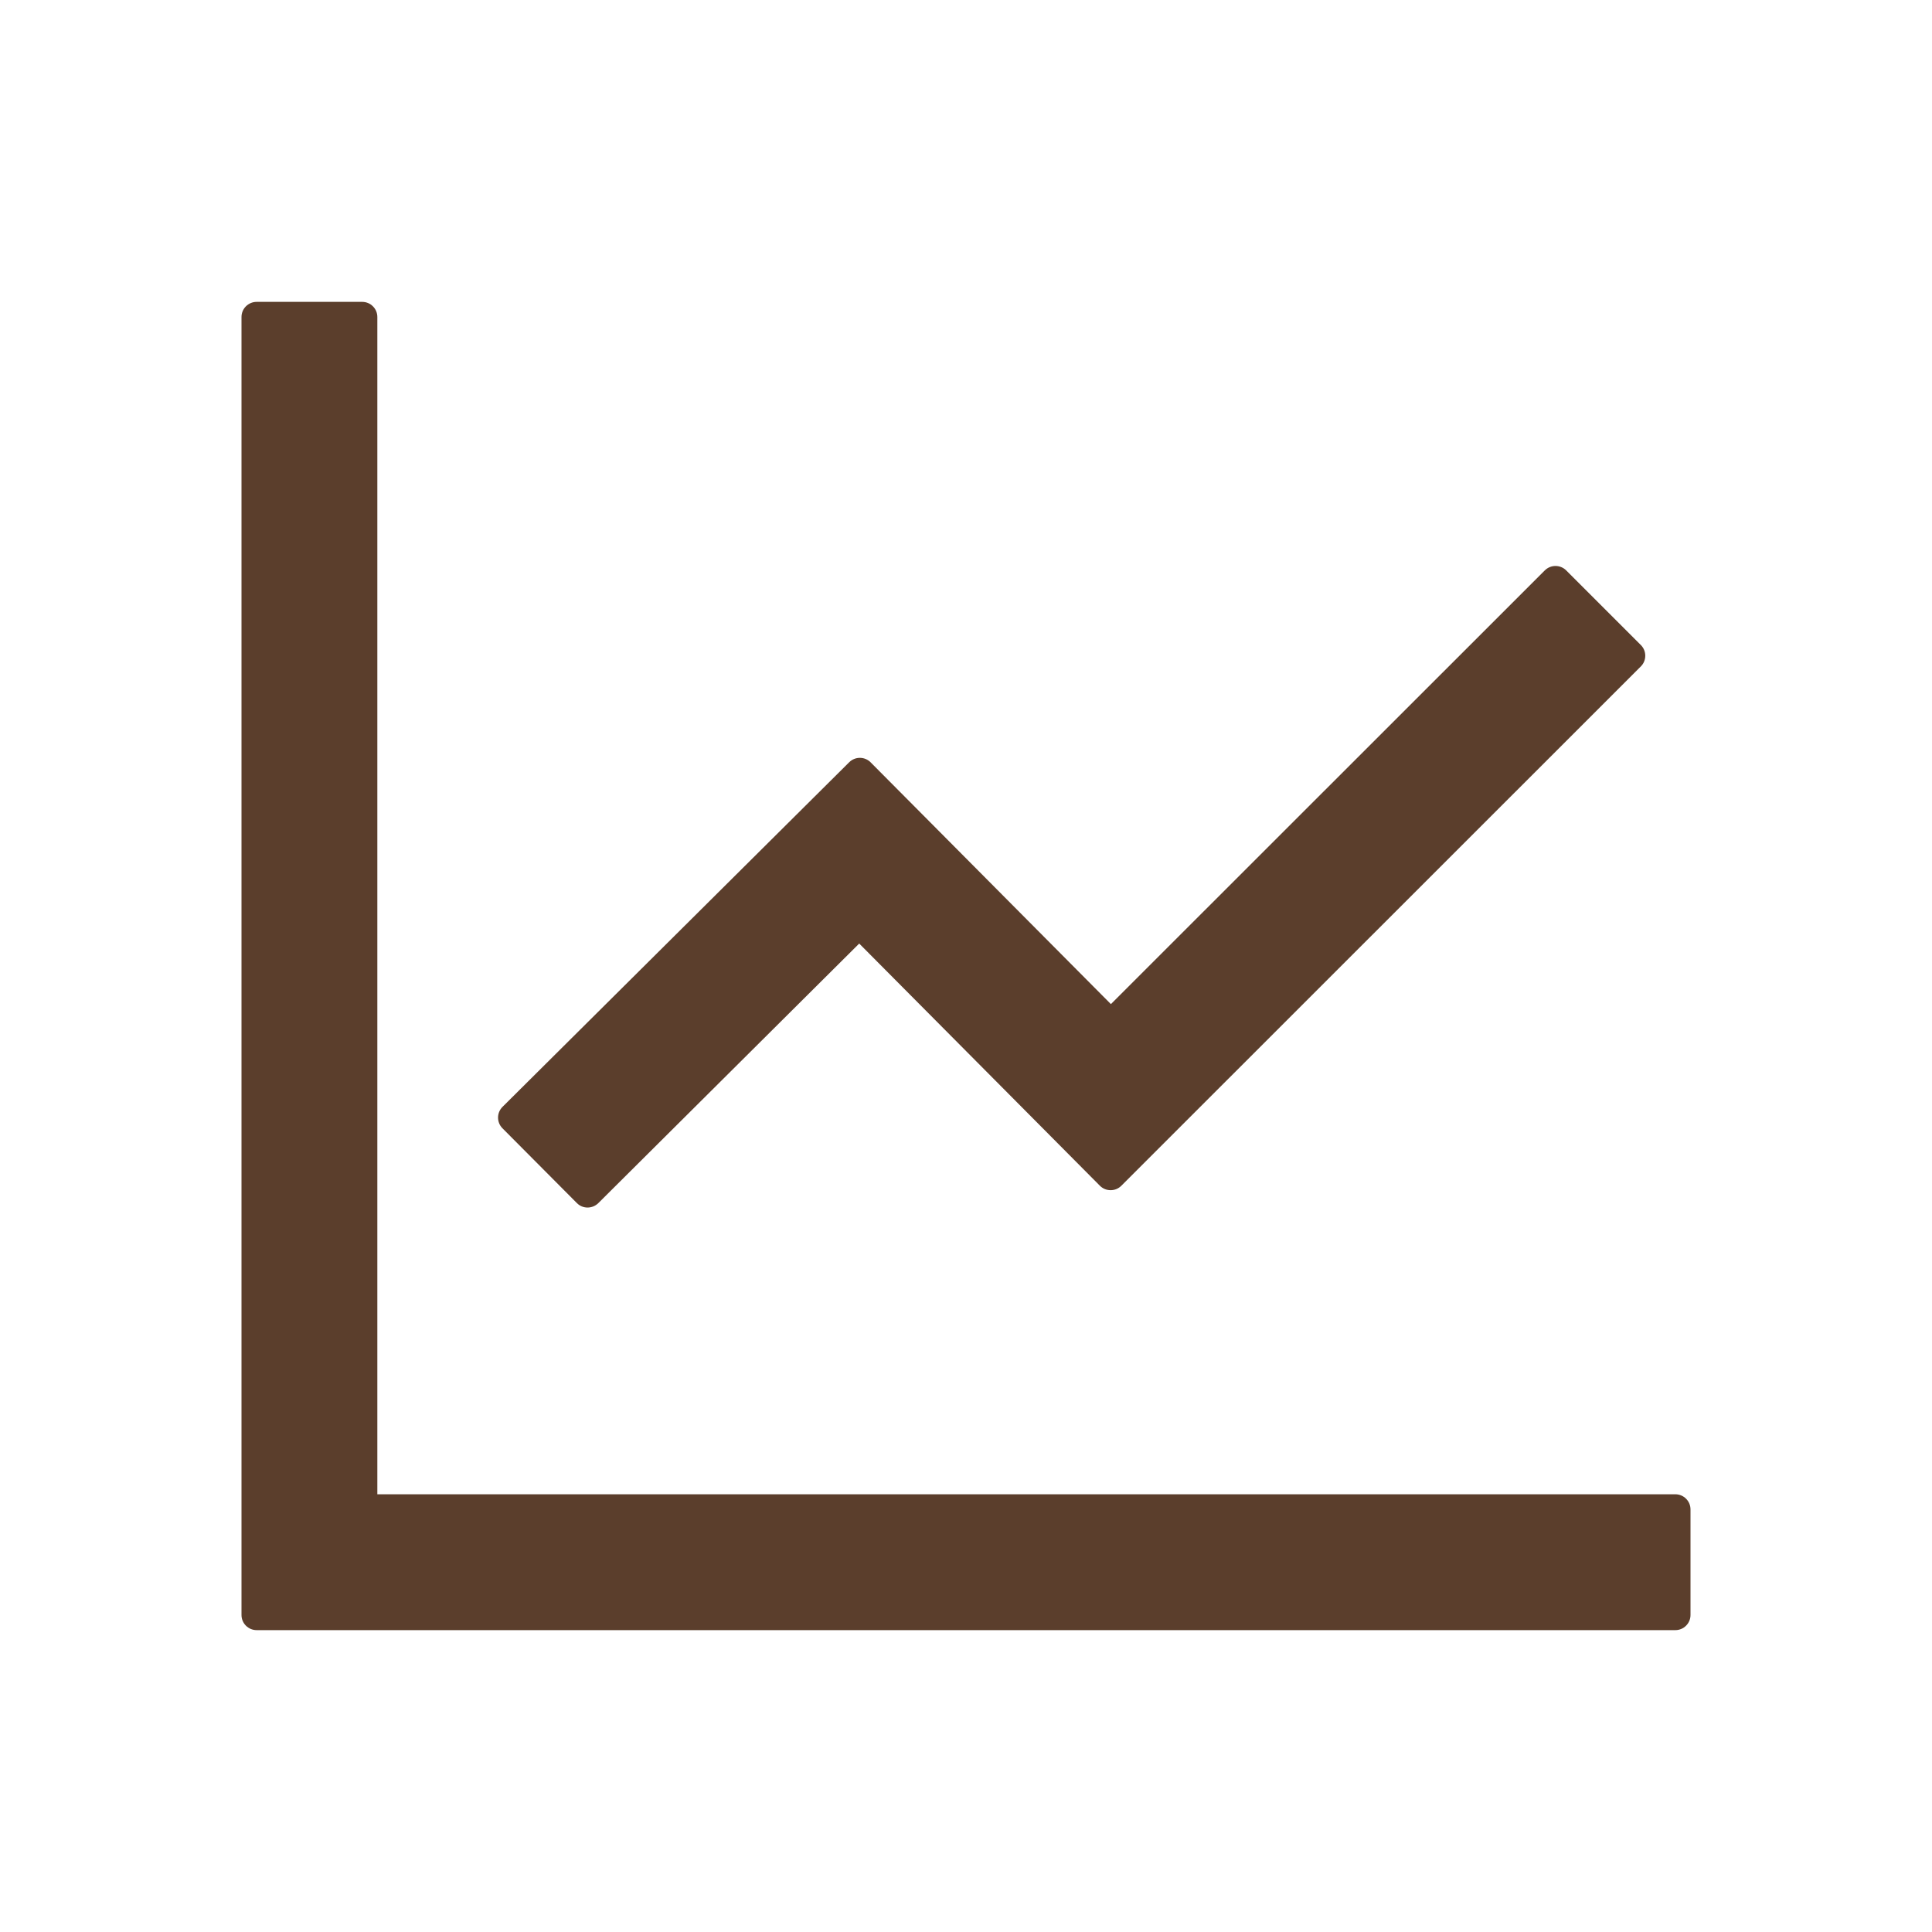
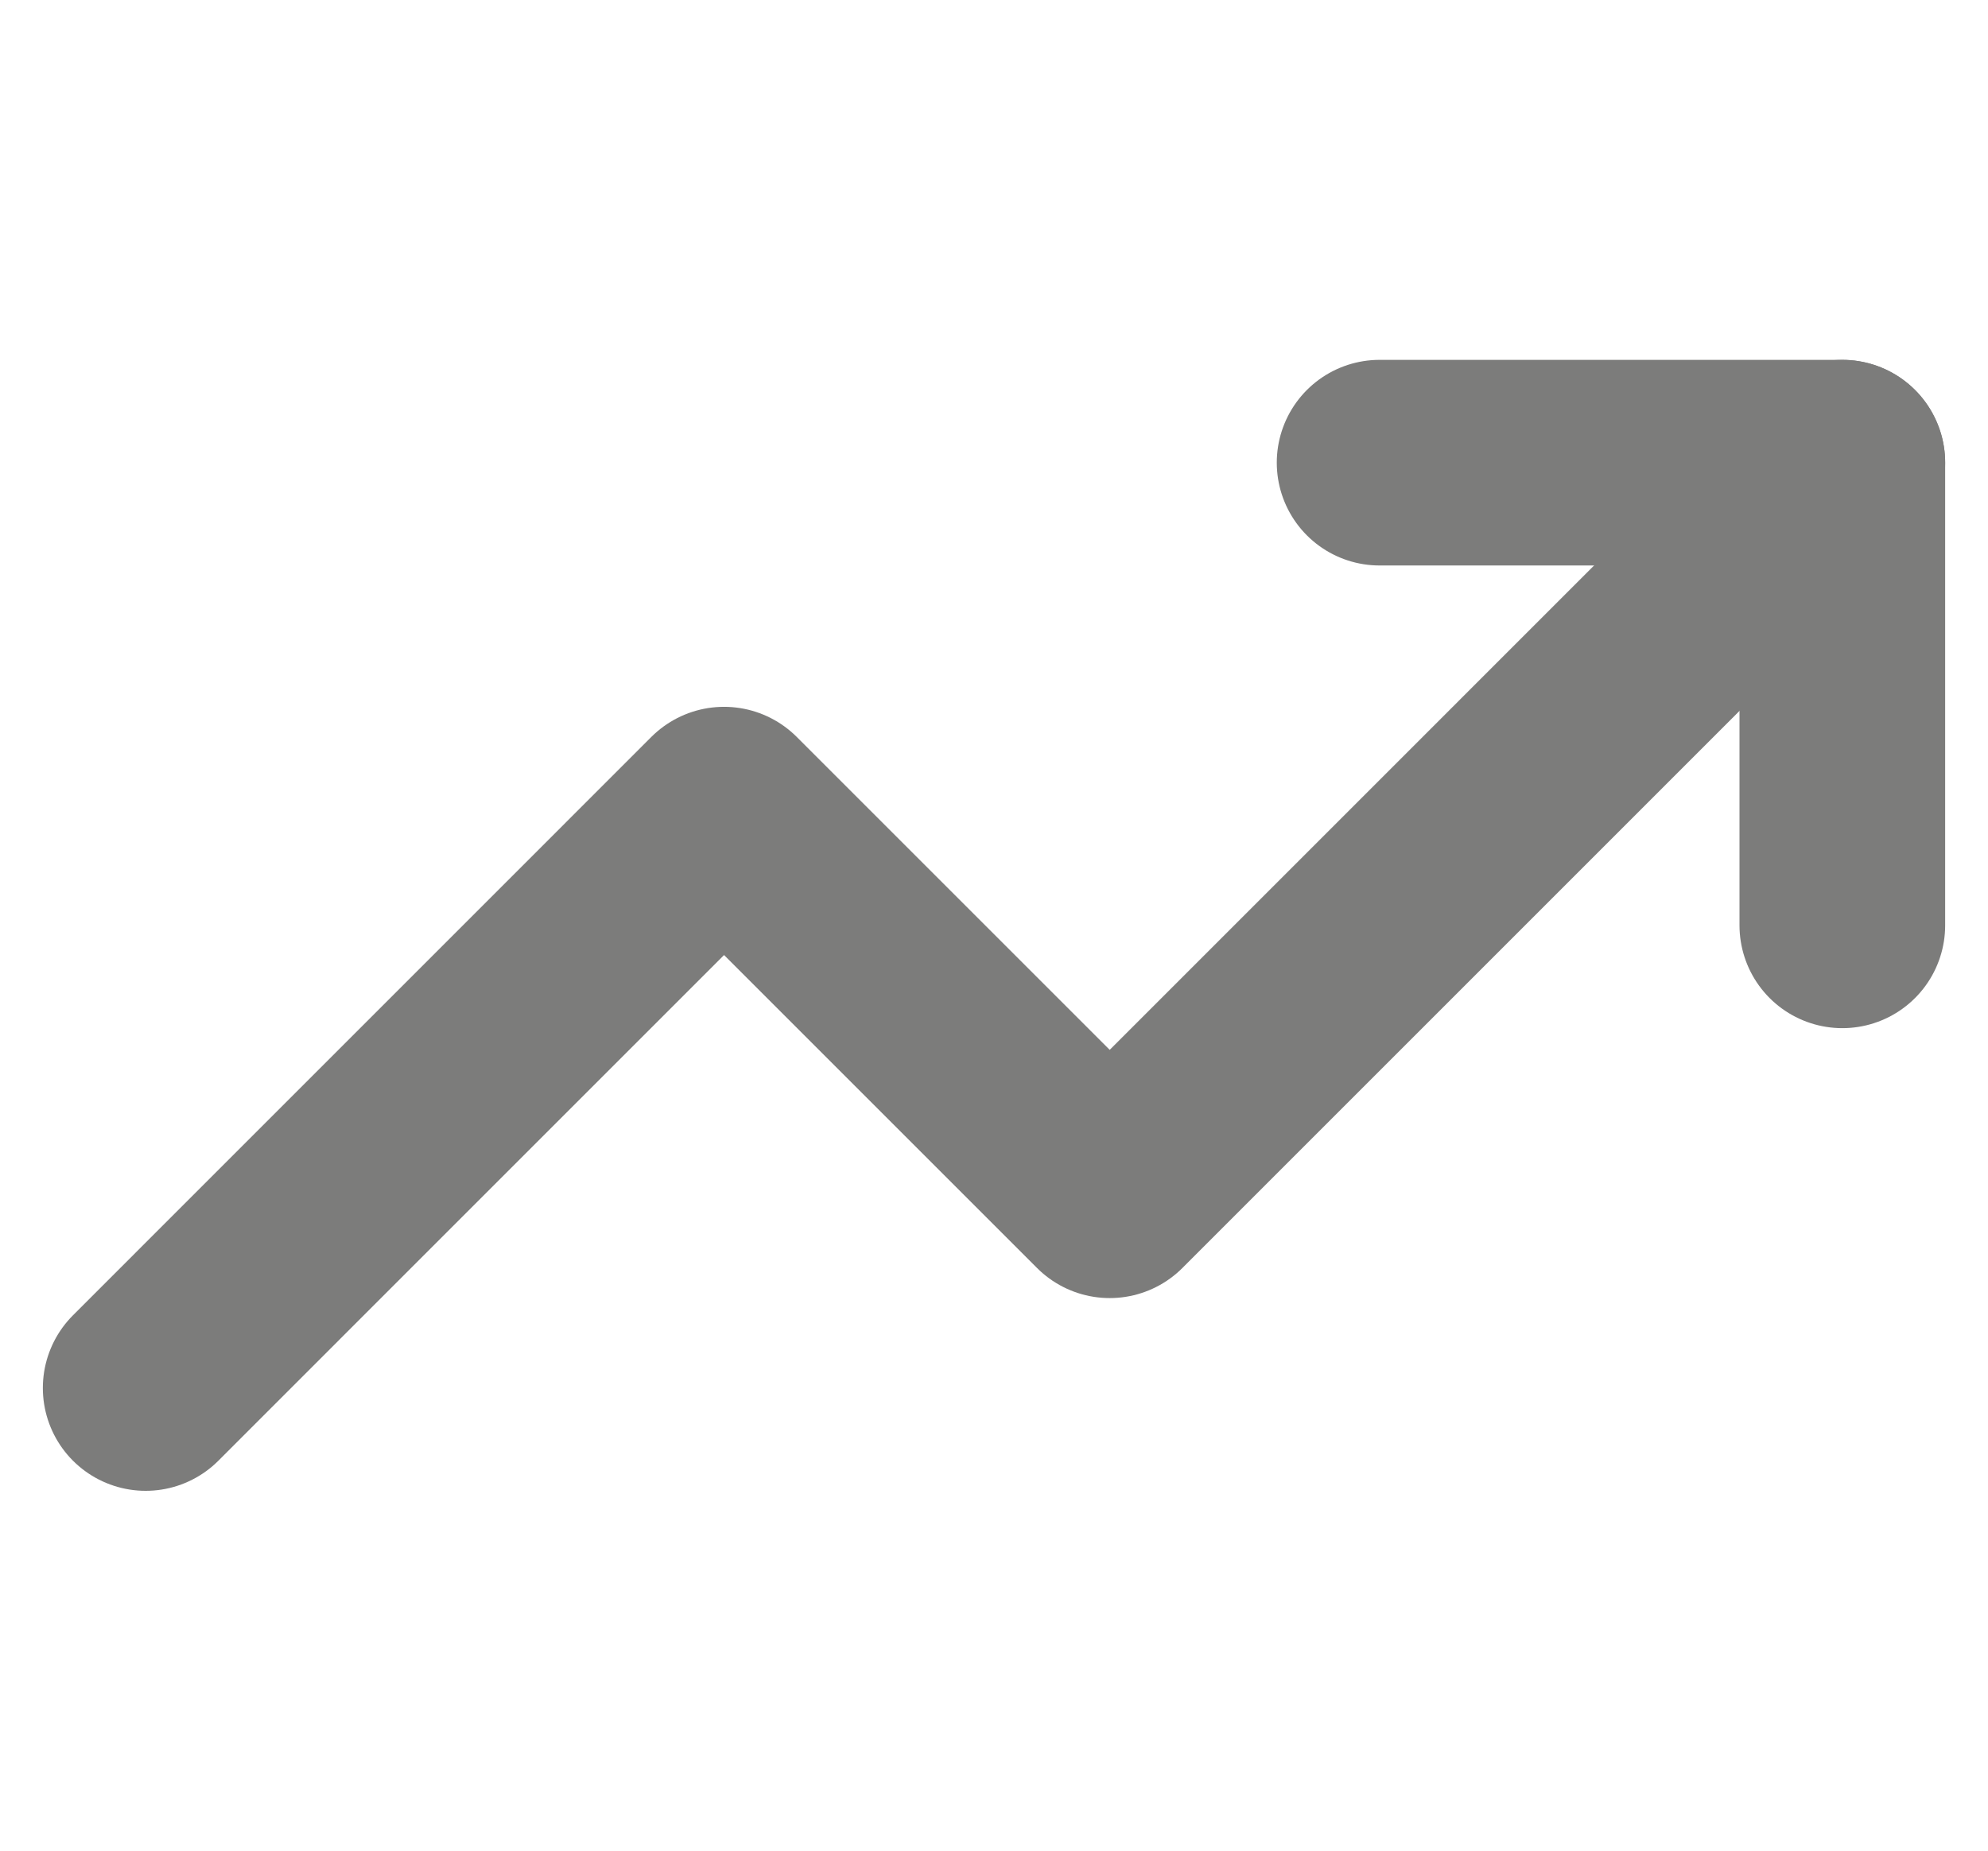
- <svg xmlns="http://www.w3.org/2000/svg" stroke="currentColor" fill="#5B3E2C" stroke-width="0" viewBox="0 0 1024 1024" height="1em" width="1em">
-   <path d="M888 792H200V168c0-4.4-3.6-8-8-8h-56c-4.4 0-8 3.6-8 8v688c0 4.4 3.6 8 8 8h752c4.4 0 8-3.6 8-8v-56c0-4.4-3.6-8-8-8zM305.8 637.7c3.1 3.1 8.1 3.1 11.3 0l138.3-137.6L583 628.5c3.1 3.1 8.2 3.1 11.3 0l275.4-275.3c3.1-3.1 3.1-8.2 0-11.3l-39.6-39.6a8.03 8.03 0 0 0-11.3 0l-230 229.9L461.4 404a8.03 8.03 0 0 0-11.3 0L266.3 586.7a8.03 8.03 0 0 0 0 11.3l39.5 39.7z" />
+ <svg xmlns="http://www.w3.org/2000/svg" width="29" height="27" viewBox="0 0 29 27" fill="none">
+   <path d="M26.875 6.75L16.188 17.438L10.562 11.812L2.125 20.25" stroke="#7C7C7B" stroke-width="3" stroke-linecap="round" stroke-linejoin="round" />
+   <path d="M20.125 6.75H26.875V13.5" stroke="#7C7C7B" stroke-width="3" stroke-linecap="round" stroke-linejoin="round" />
</svg>
